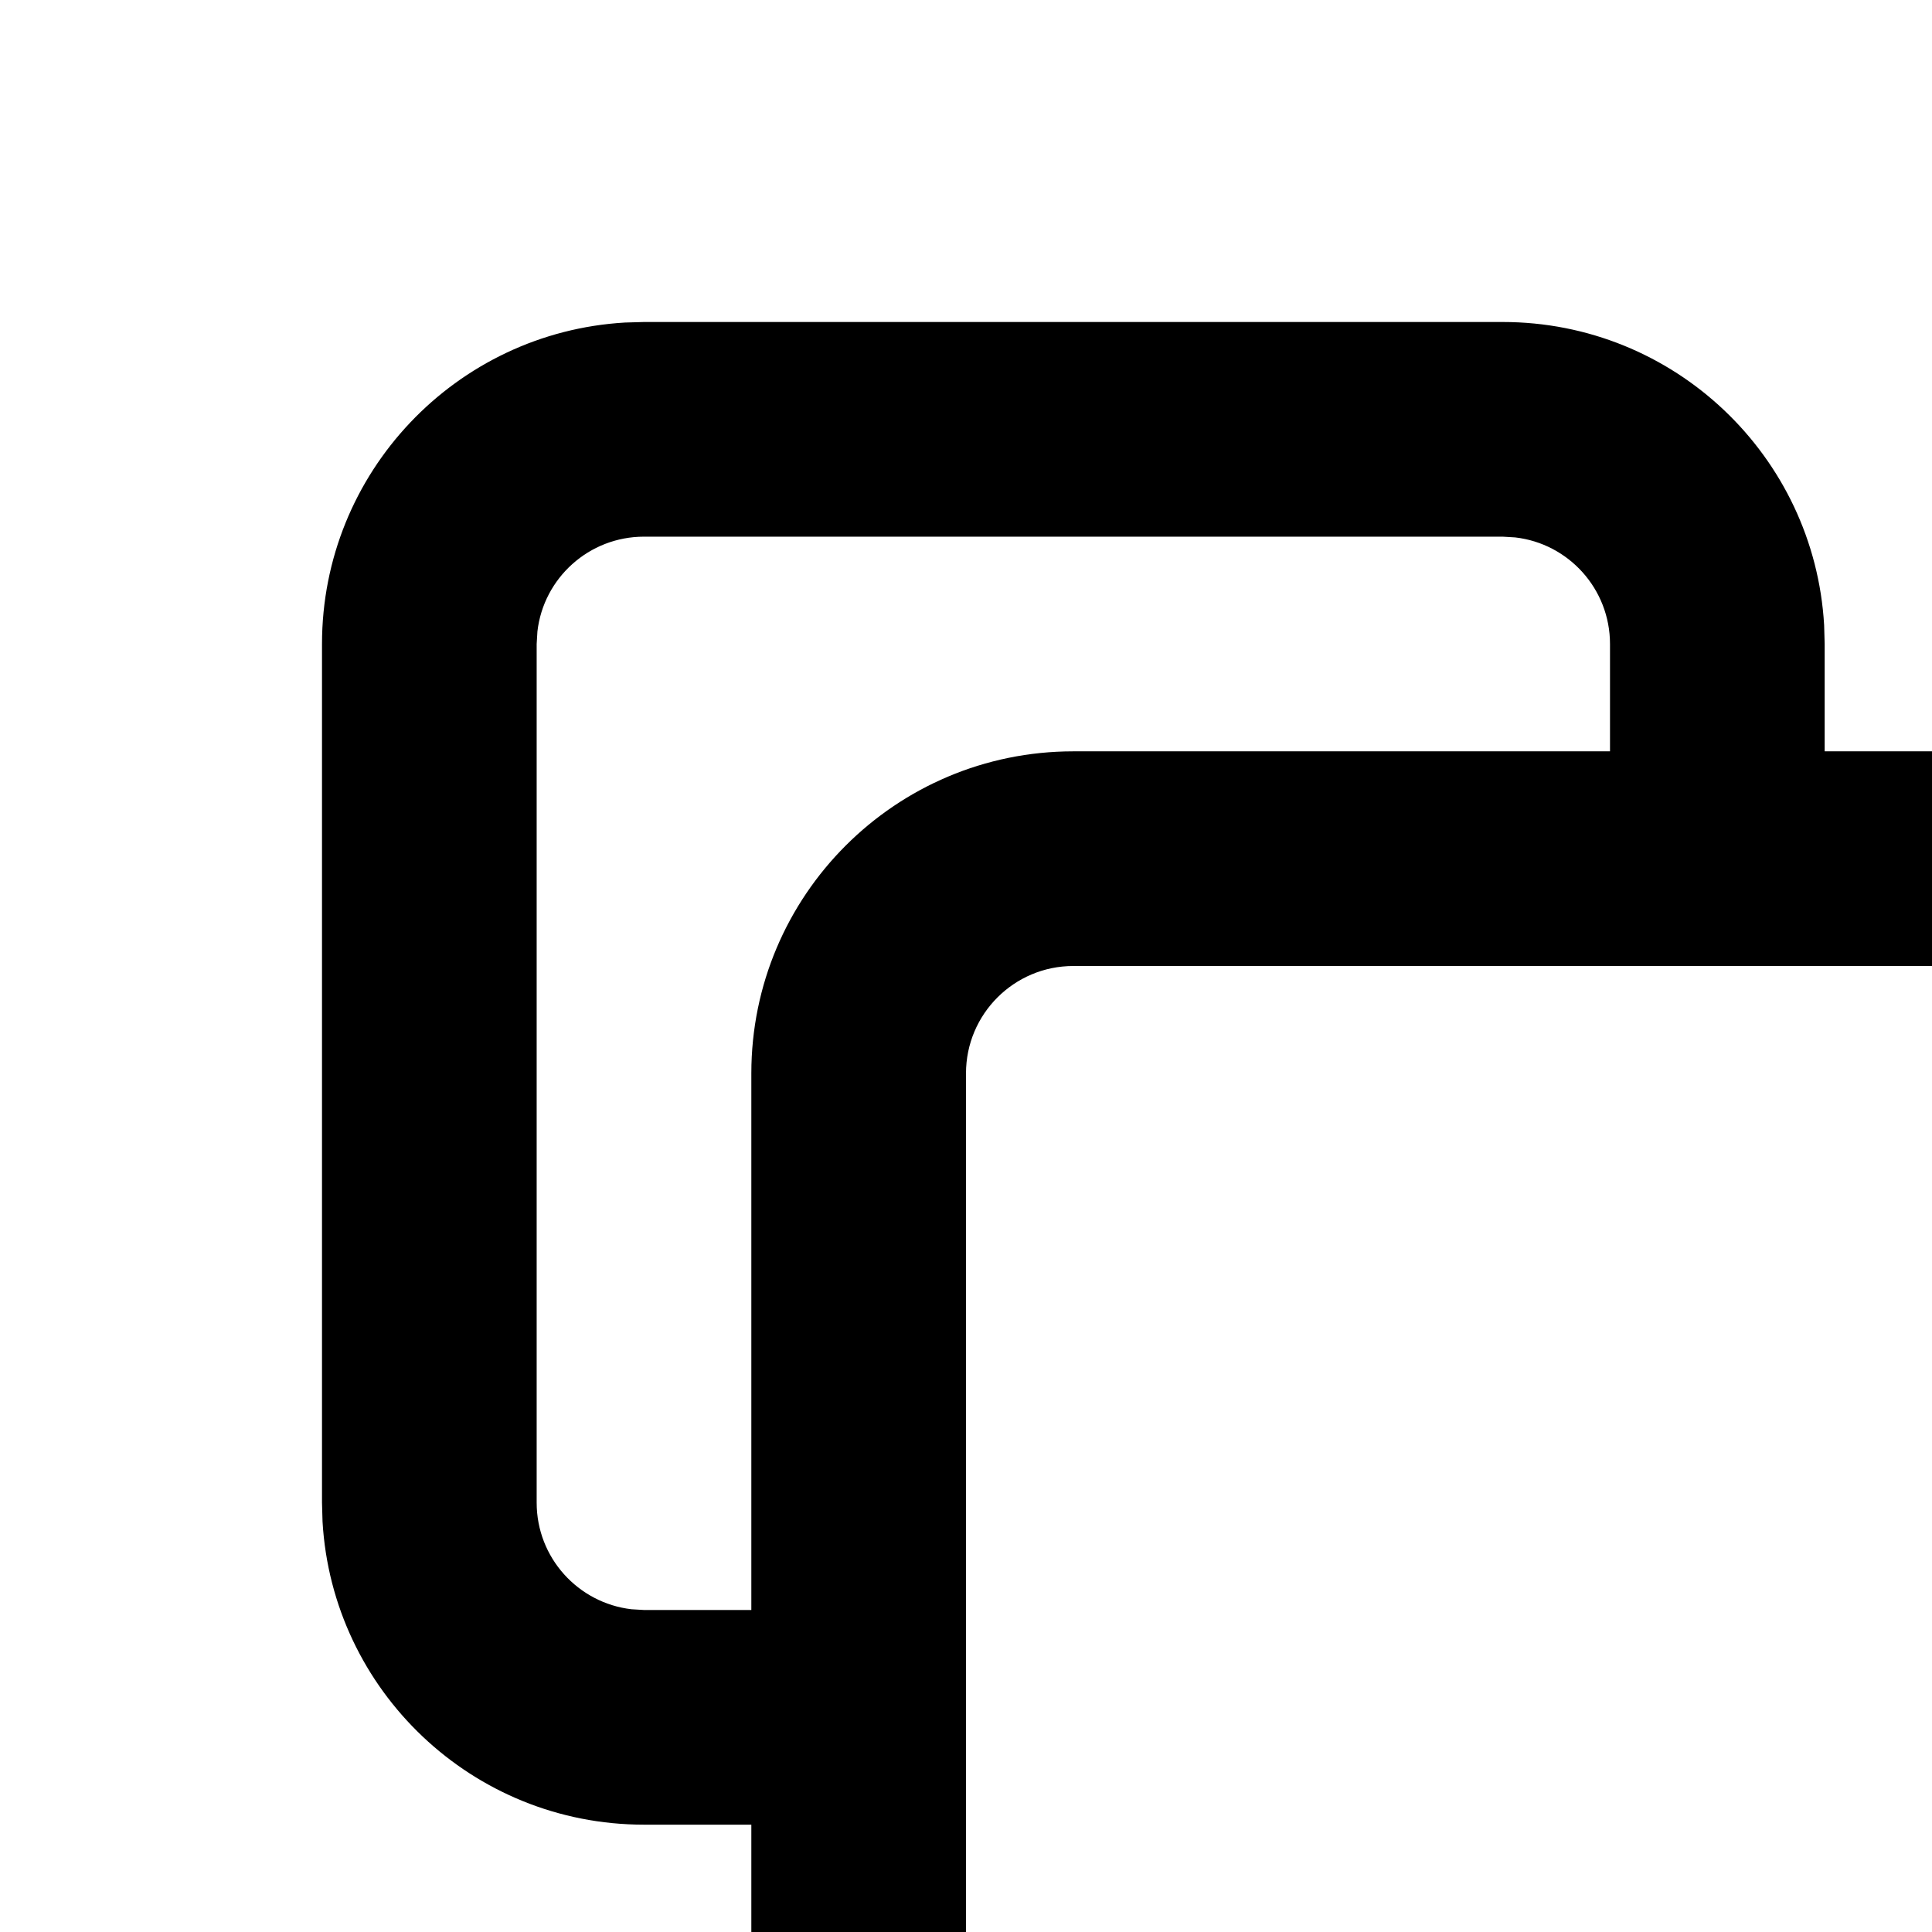
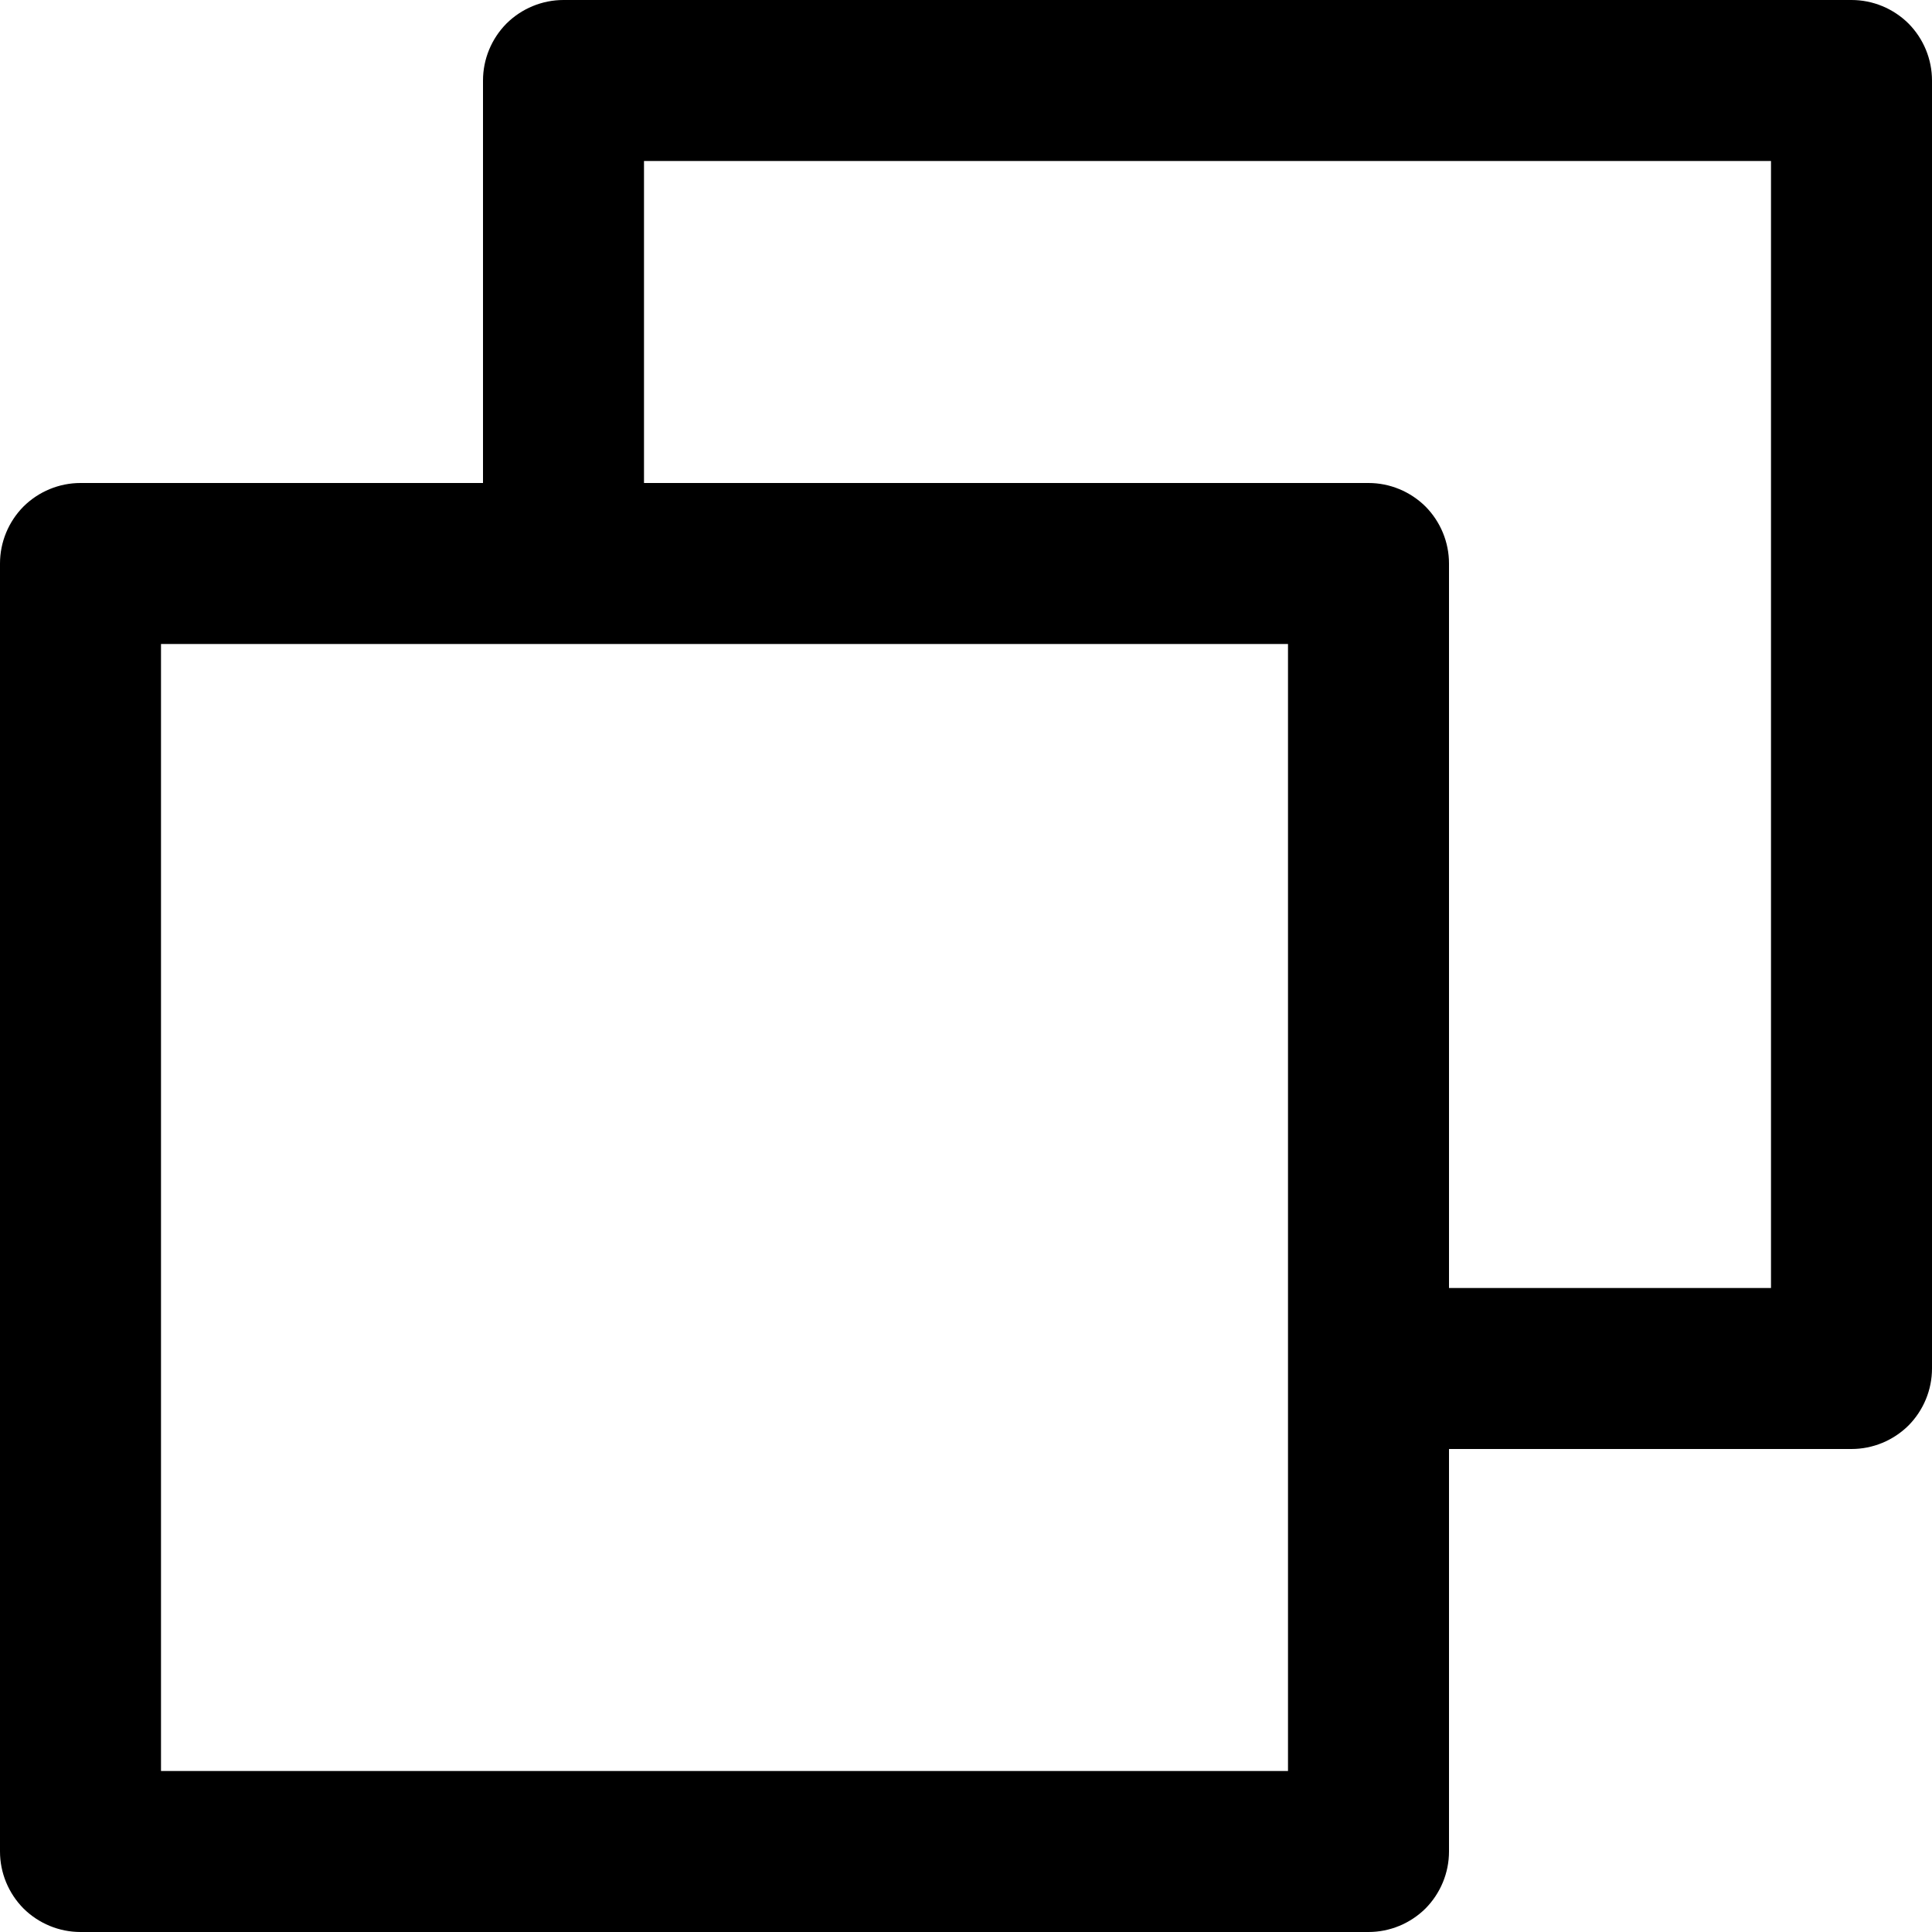
- <svg xmlns="http://www.w3.org/2000/svg">
-   <path fill-rule="evenodd" clip-rule="evenodd" d="M16.995 5.824C16.904 4.249 15.598 3 14 3H6L5.824 3.005C4.249 3.096 3 4.402 3 6V14L3.005 14.176C3.096 15.751 4.402 17 6 17H7V18C7 19.657 8.343 21 10 21H18C19.657 21 21 19.657 21 18V10C21 8.343 19.657 7 18 7H17V6L16.995 5.824ZM15 7V6C15 5.487 14.614 5.064 14.117 5.007L14 5H6C5.487 5 5.064 5.386 5.007 5.883L5 6V14C5 14.513 5.386 14.935 5.883 14.993L6 15H7V10C7 8.343 8.343 7 10 7H15ZM9 16V18C9 18.552 9.448 19 10 19H18C18.552 19 19 18.552 19 18V10C19 9.448 18.552 9 18 9H16H10C9.448 9 9 9.448 9 10V16Z" />
+ <svg xmlns="http://www.w3.org/2000/svg" width="current" height="current" viewBox="0 0 12 12" fill="current">
+   <path d="M11.5 0H3.5C3.367 0 3.24 0.053 3.146 0.146C3.053 0.24 3 0.367 3 0.5V3H0.5C0.367 3 0.24 3.053 0.146 3.146C0.053 3.24 0 3.367 0 3.5V11.5C0 11.633 0.053 11.76 0.146 11.854C0.24 11.947 0.367 12 0.5 12H8.5C8.633 12 8.76 11.947 8.854 11.854C8.947 11.76 9 11.633 9 11.5V9H11.5C11.633 9 11.76 8.947 11.854 8.854C11.947 8.76 12 8.633 12 8.5V0.5C12 0.367 11.947 0.24 11.854 0.146C11.76 0.053 11.633 0 11.5 0ZM8 11H1V4H8V11ZM11 8H9V3.5C9 3.367 8.947 3.24 8.854 3.146C8.76 3.053 8.633 3 8.5 3H4V1H11V8Z" fill="current" />
</svg>
